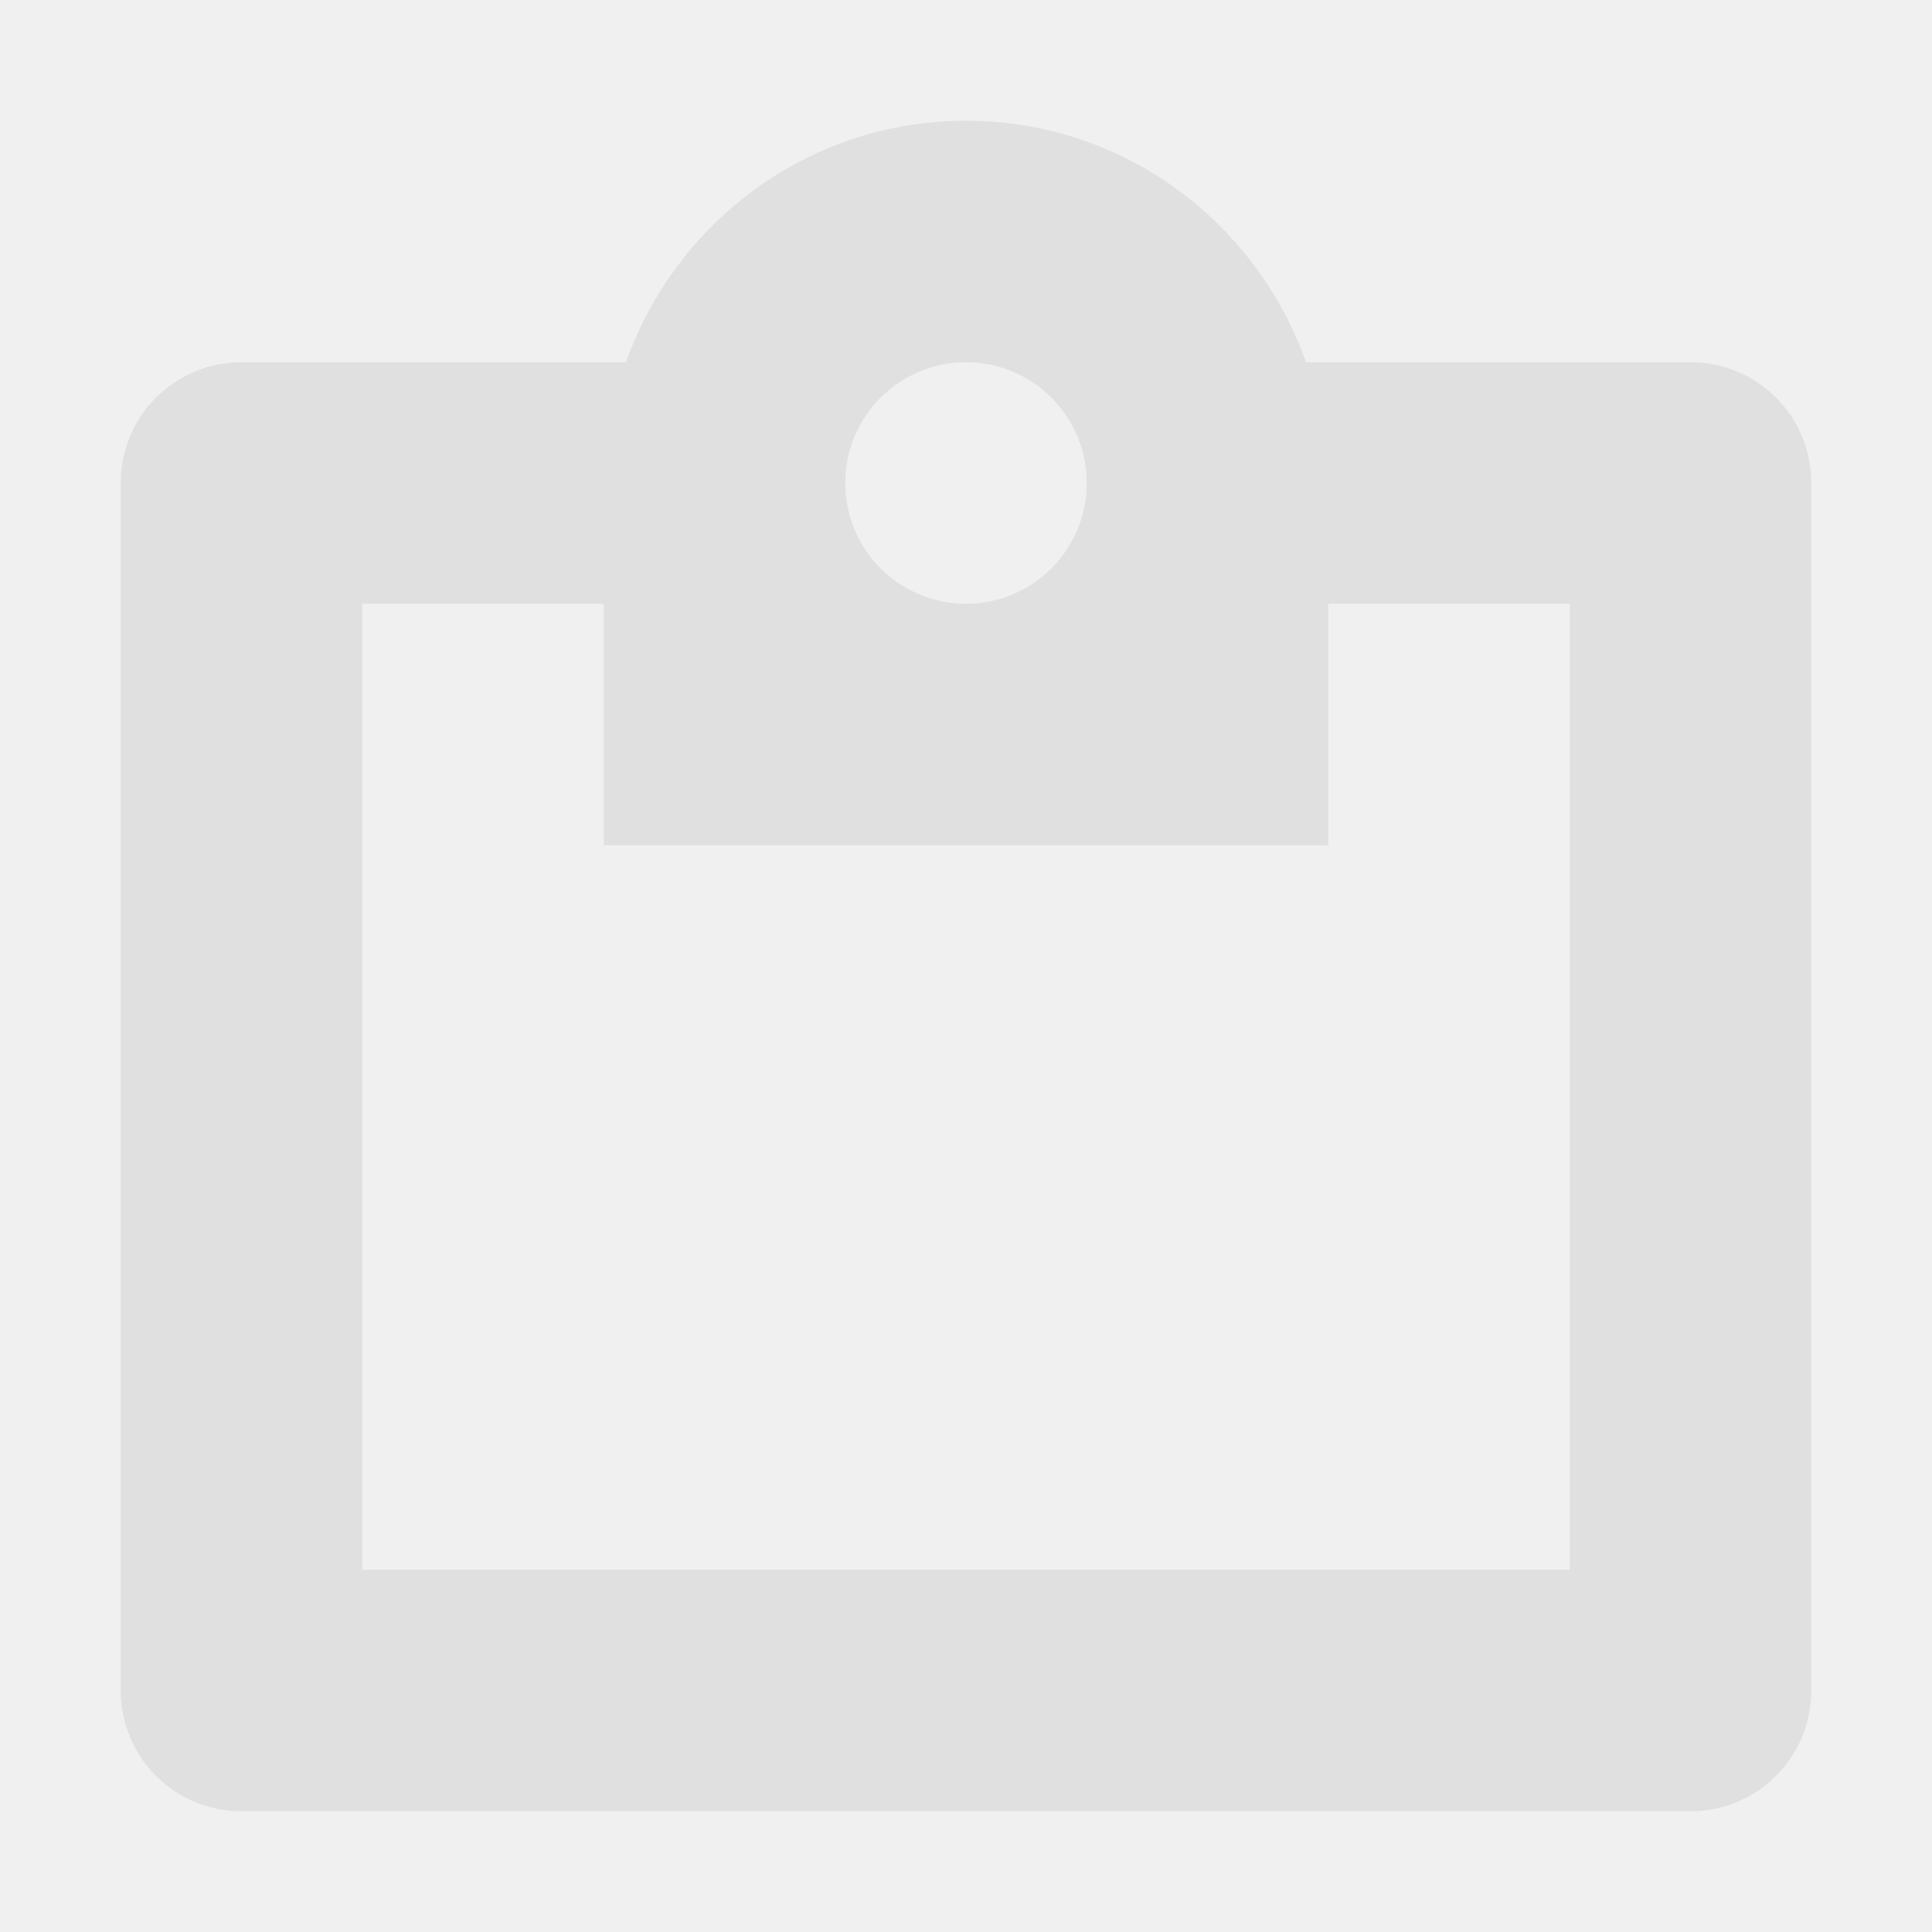
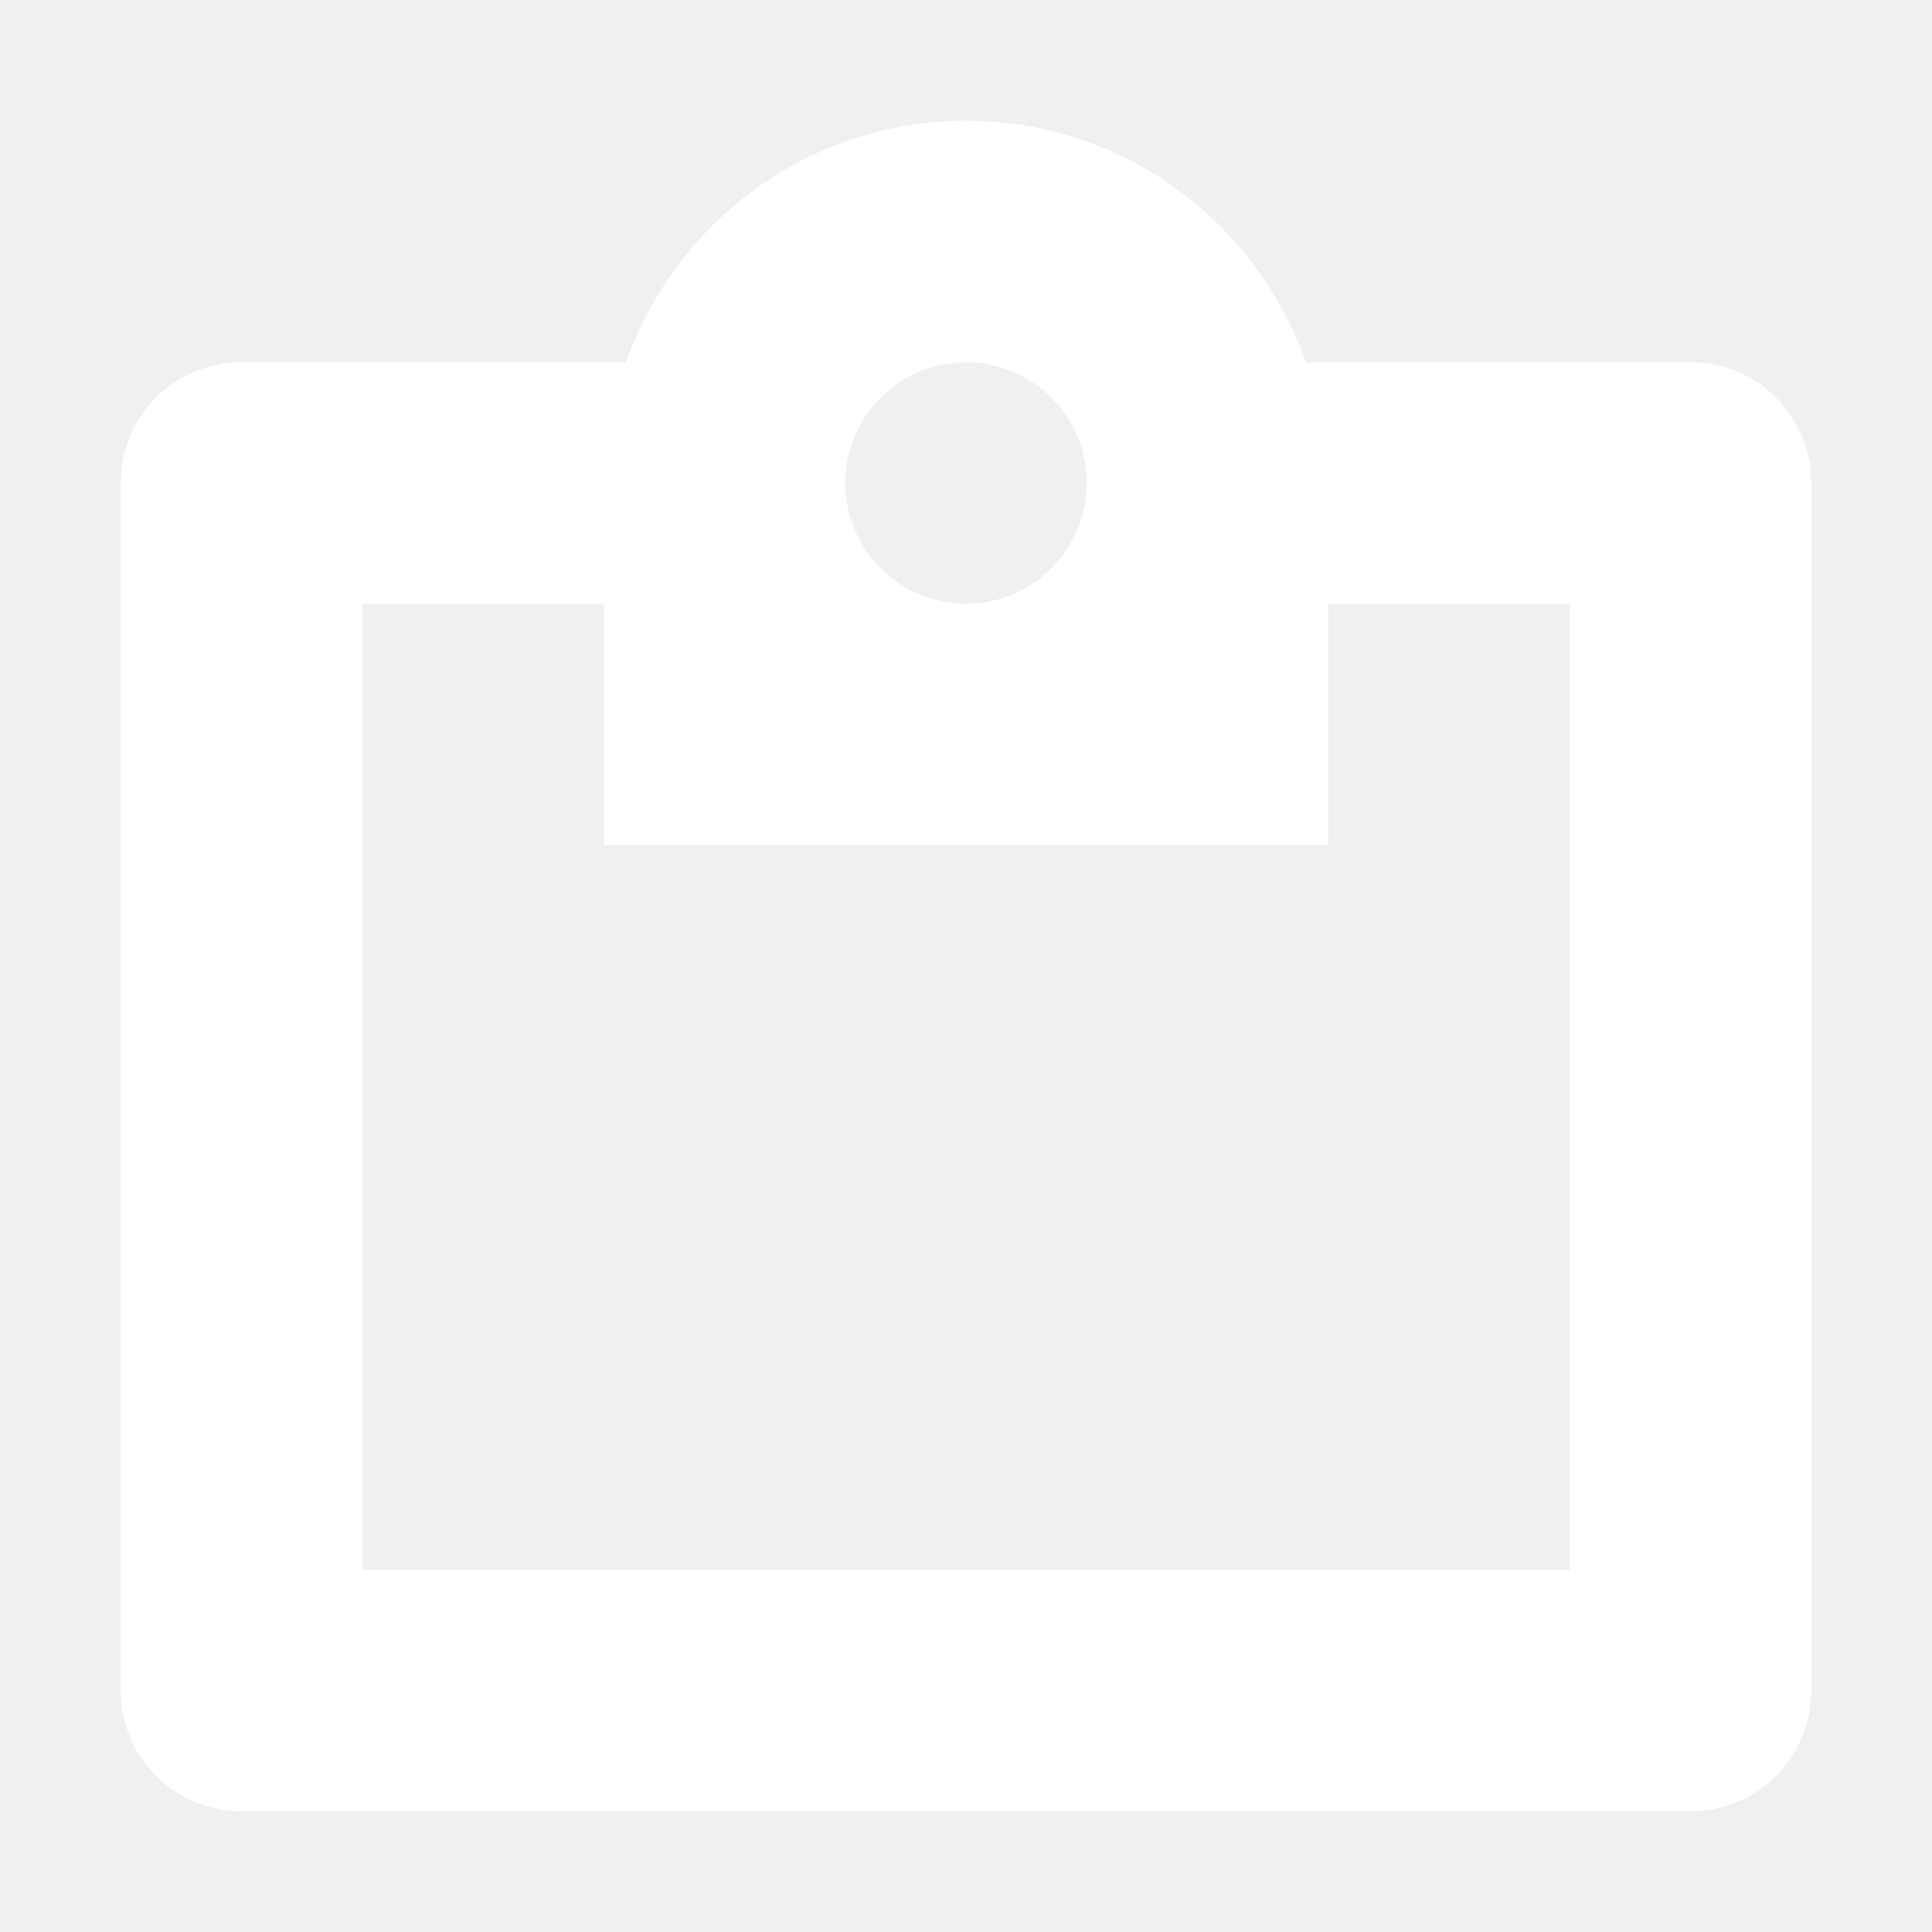
<svg xmlns="http://www.w3.org/2000/svg" height="16" viewBox="0 0 16 16" width="16">
-   <path d="m8 1c-1.304 0-2.403.837-2.816 2h-3.184c-.554 0-1 .446-1 1v10c0 .554.446 1 1 1h12c.554 0 1-.446 1-1v-10c0-.554-.446-1-1-1h-3.184c-.413-1.163-1.512-2-2.816-2zm0 2a1 1 0 0 1 1 1 1 1 0 0 1 -1 1 1 1 0 0 1 -1-1 1 1 0 0 1 1-1zm-5 2h2v2h6v-2h2v8h-10z" fill="#e0e0e0" />
+   <path d="m8 1c-1.304 0-2.403.837-2.816 2h-3.184c-.554 0-1 .446-1 1v10c0 .554.446 1 1 1h12c.554 0 1-.446 1-1v-10c0-.554-.446-1-1-1h-3.184c-.413-1.163-1.512-2-2.816-2zm0 2a1 1 0 0 1 1 1 1 1 0 0 1 -1 1 1 1 0 0 1 -1-1 1 1 0 0 1 1-1zm-5 2h2v2h6v-2h2v8h-10z" fill="#ffffff" />
</svg>
